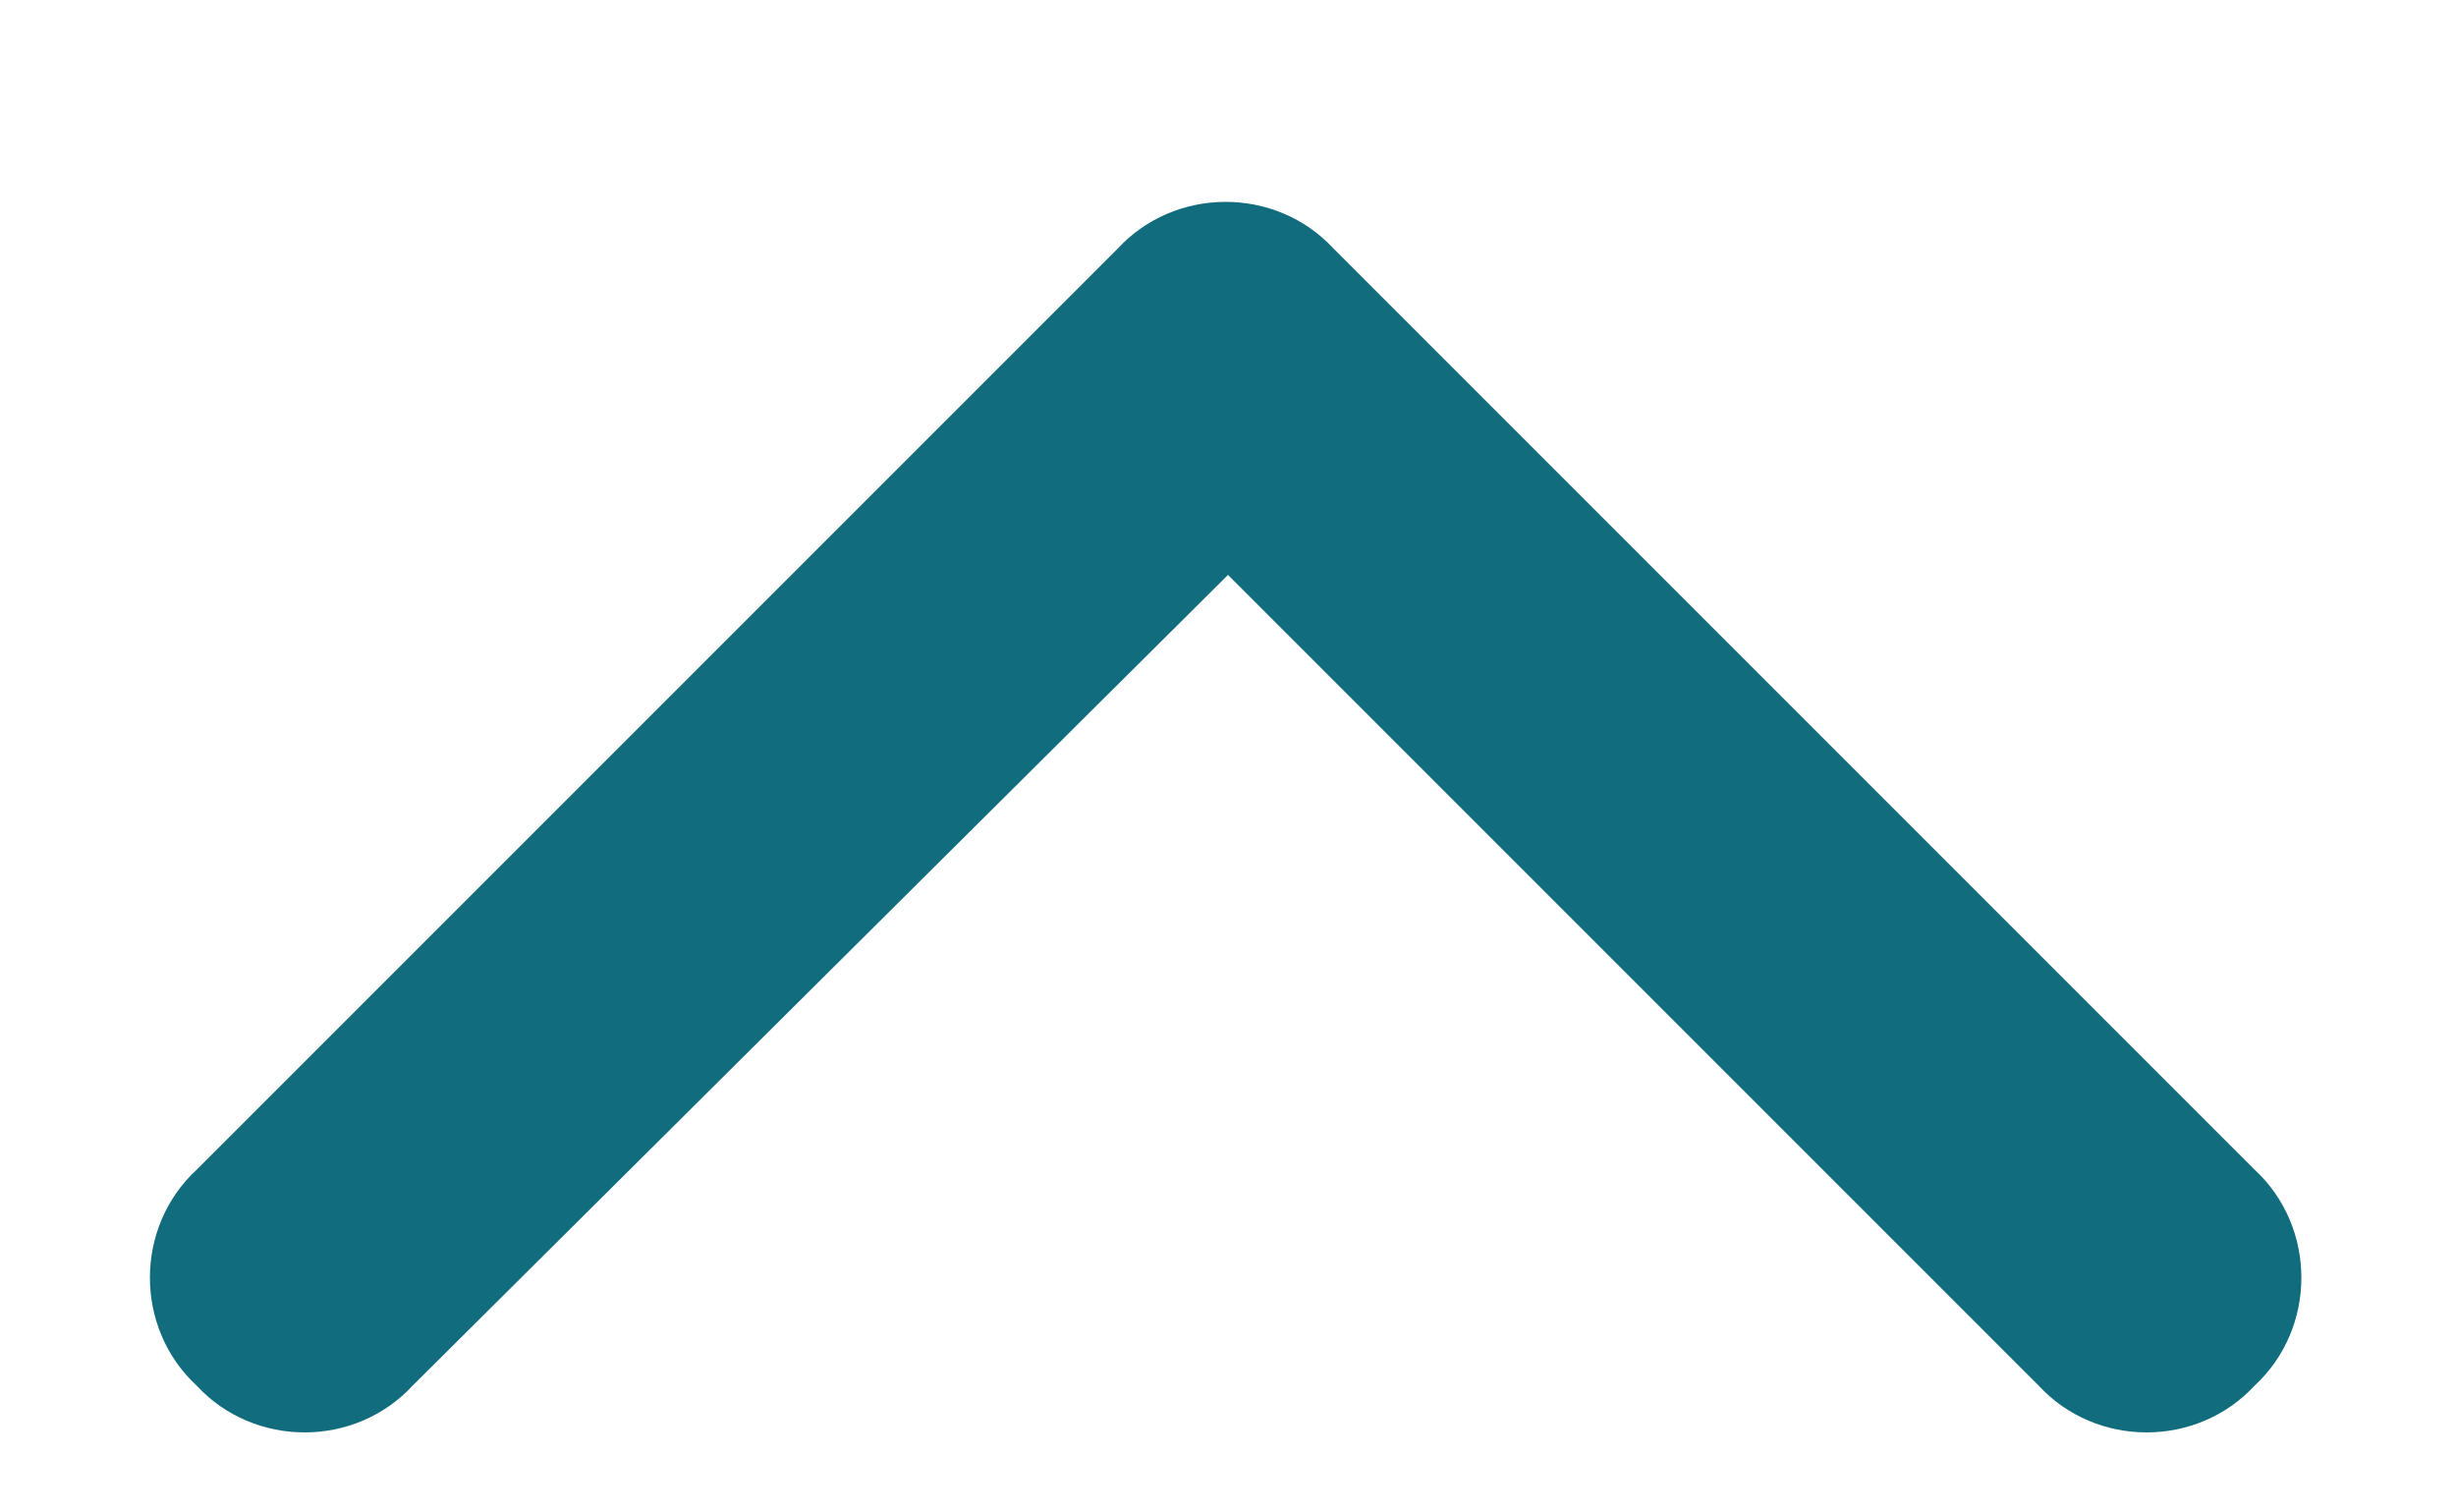
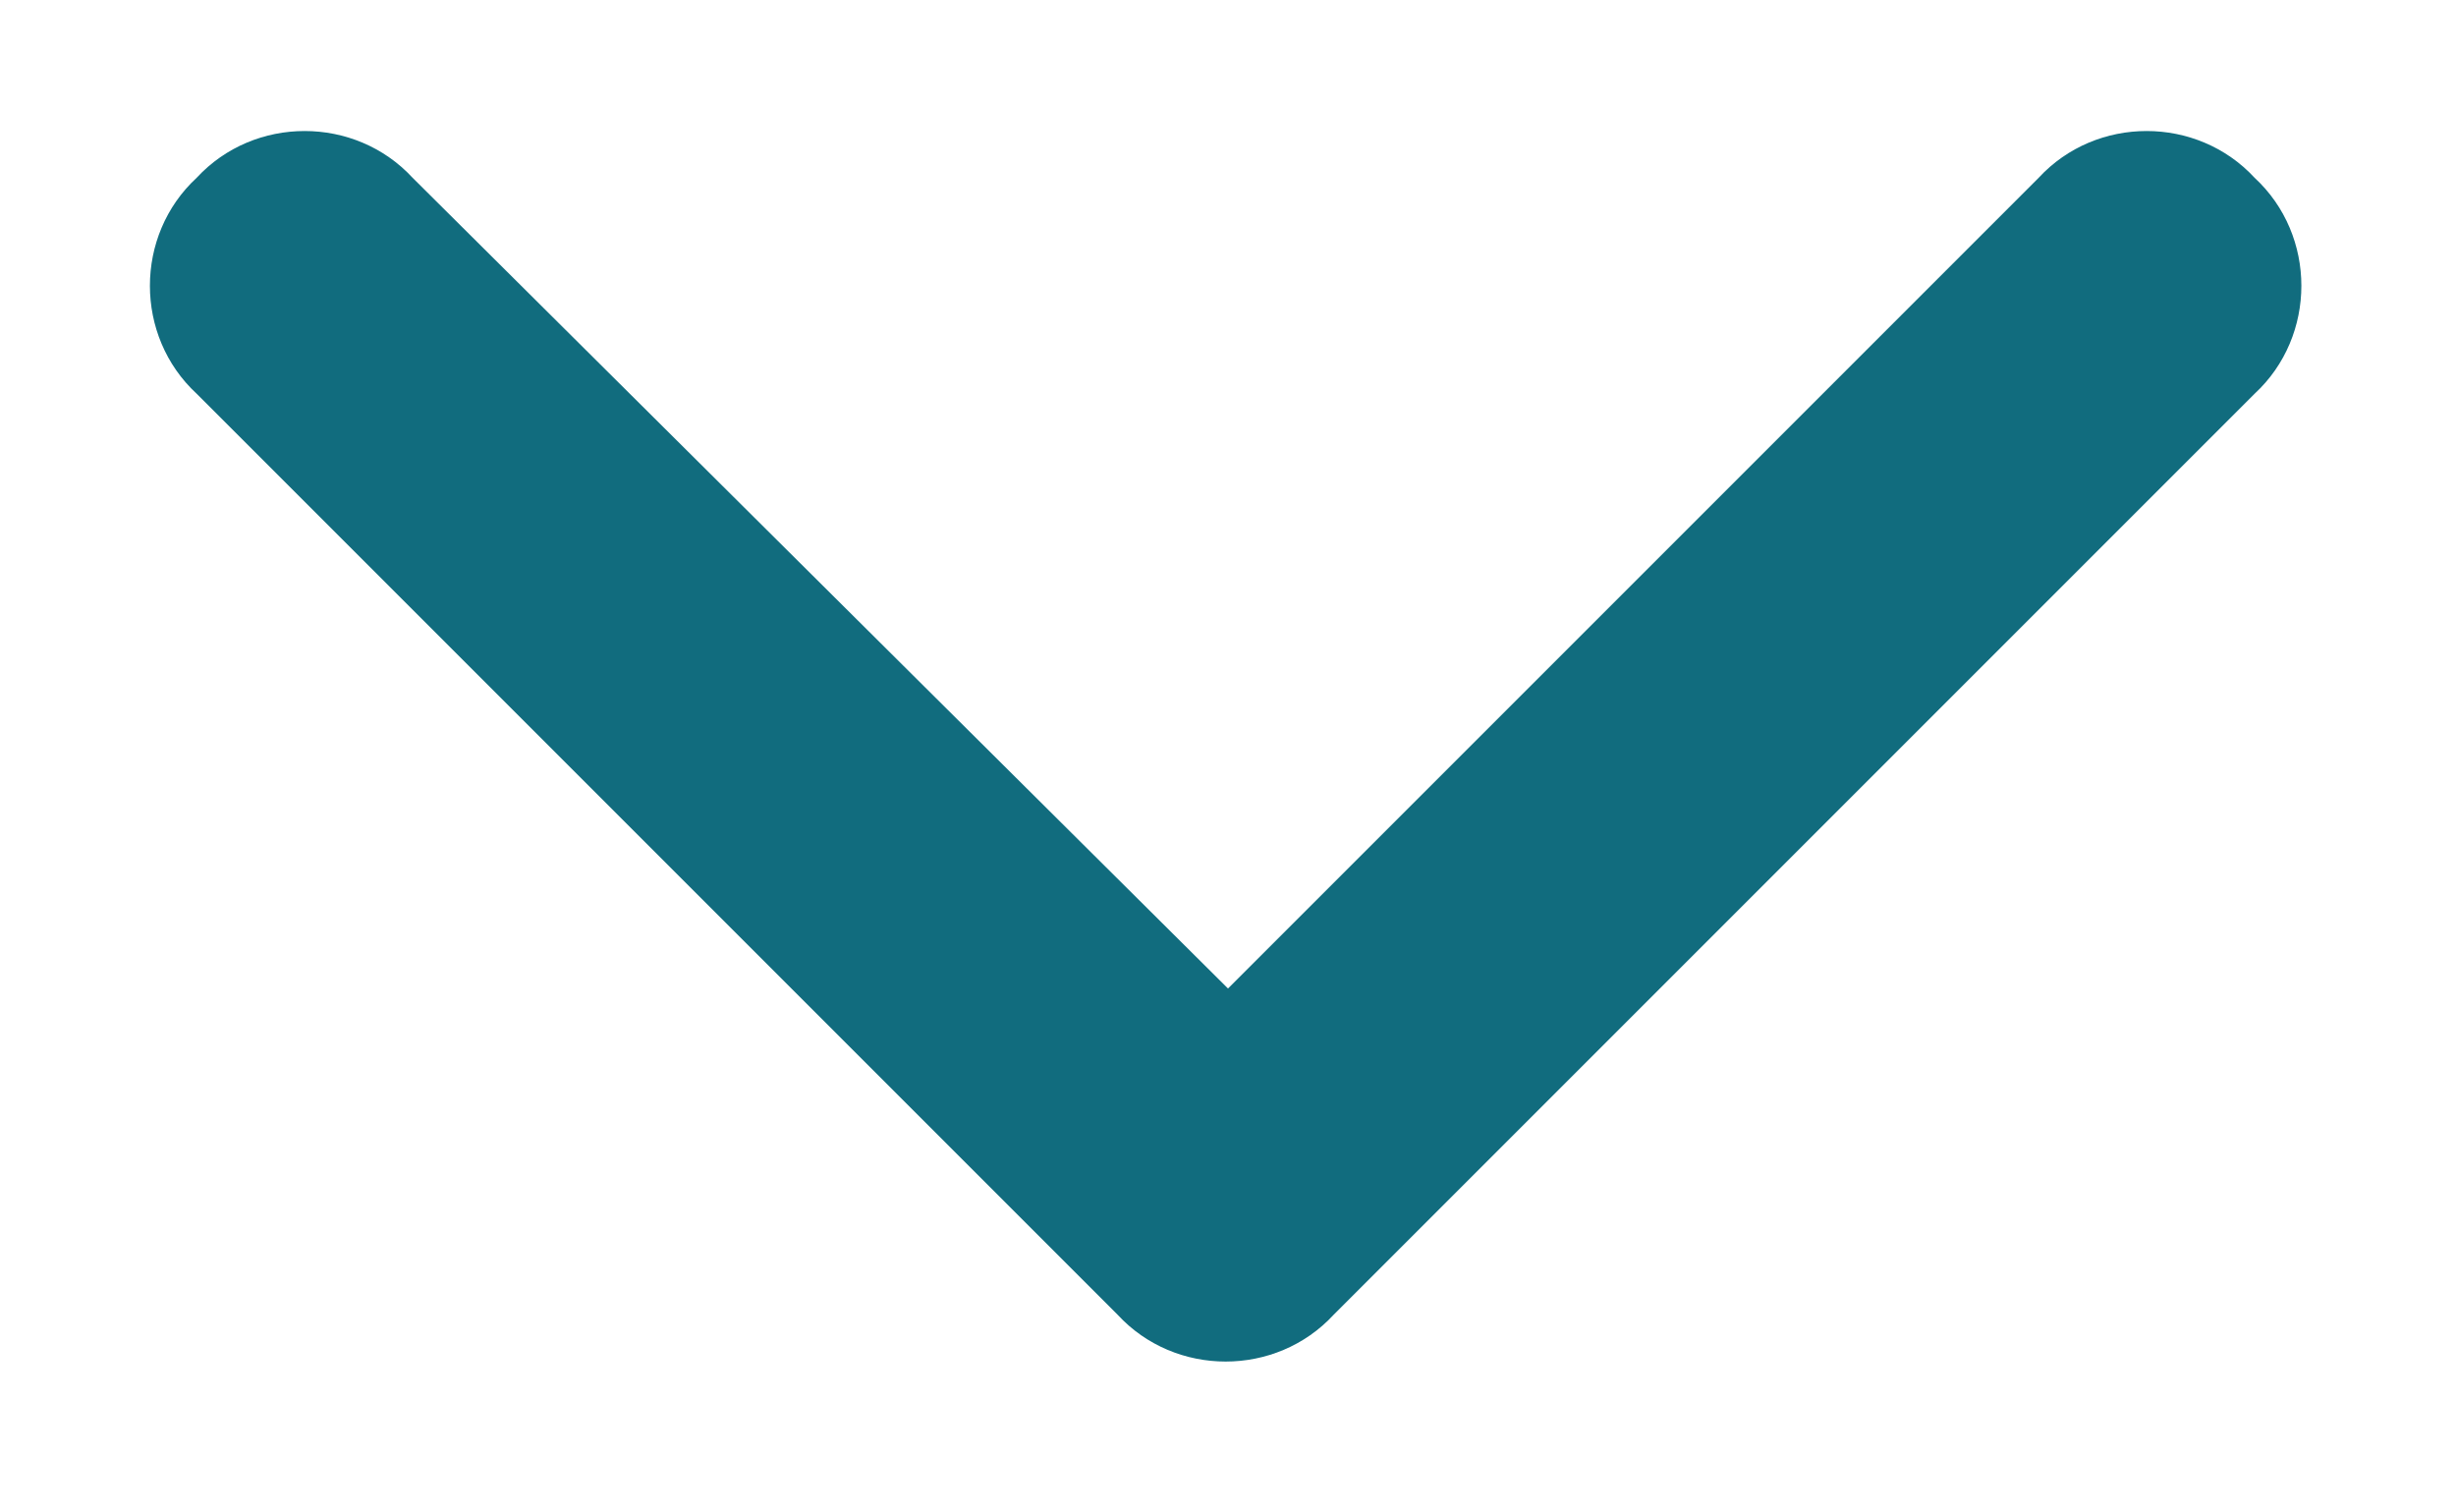
<svg xmlns="http://www.w3.org/2000/svg" width="13" height="8" viewBox="0 0 13 8" fill="none">
-   <path d="M5.916 1.316C6.221 0.986 6.754 0.986 7.059 1.316L11.934 6.191C12.264 6.496 12.264 7.029 11.934 7.334C11.629 7.664 11.096 7.664 10.791 7.334L6.5 3.043L2.184 7.334C1.879 7.664 1.346 7.664 1.041 7.334C0.711 7.029 0.711 6.496 1.041 6.191L5.916 1.316Z" fill="#116C7E" />
+   <path d="M5.916 6.959L1.041 2.084C0.711 1.779 0.711 1.246 1.041 0.941C1.346 0.611 1.879 0.611 2.184 0.941L6.5 5.232L10.791 0.941C11.096 0.611 11.629 0.611 11.934 0.941C12.264 1.246 12.264 1.779 11.934 2.084L7.059 6.959C6.754 7.289 6.221 7.289 5.916 6.959Z" fill="#116C7E" />
</svg>
